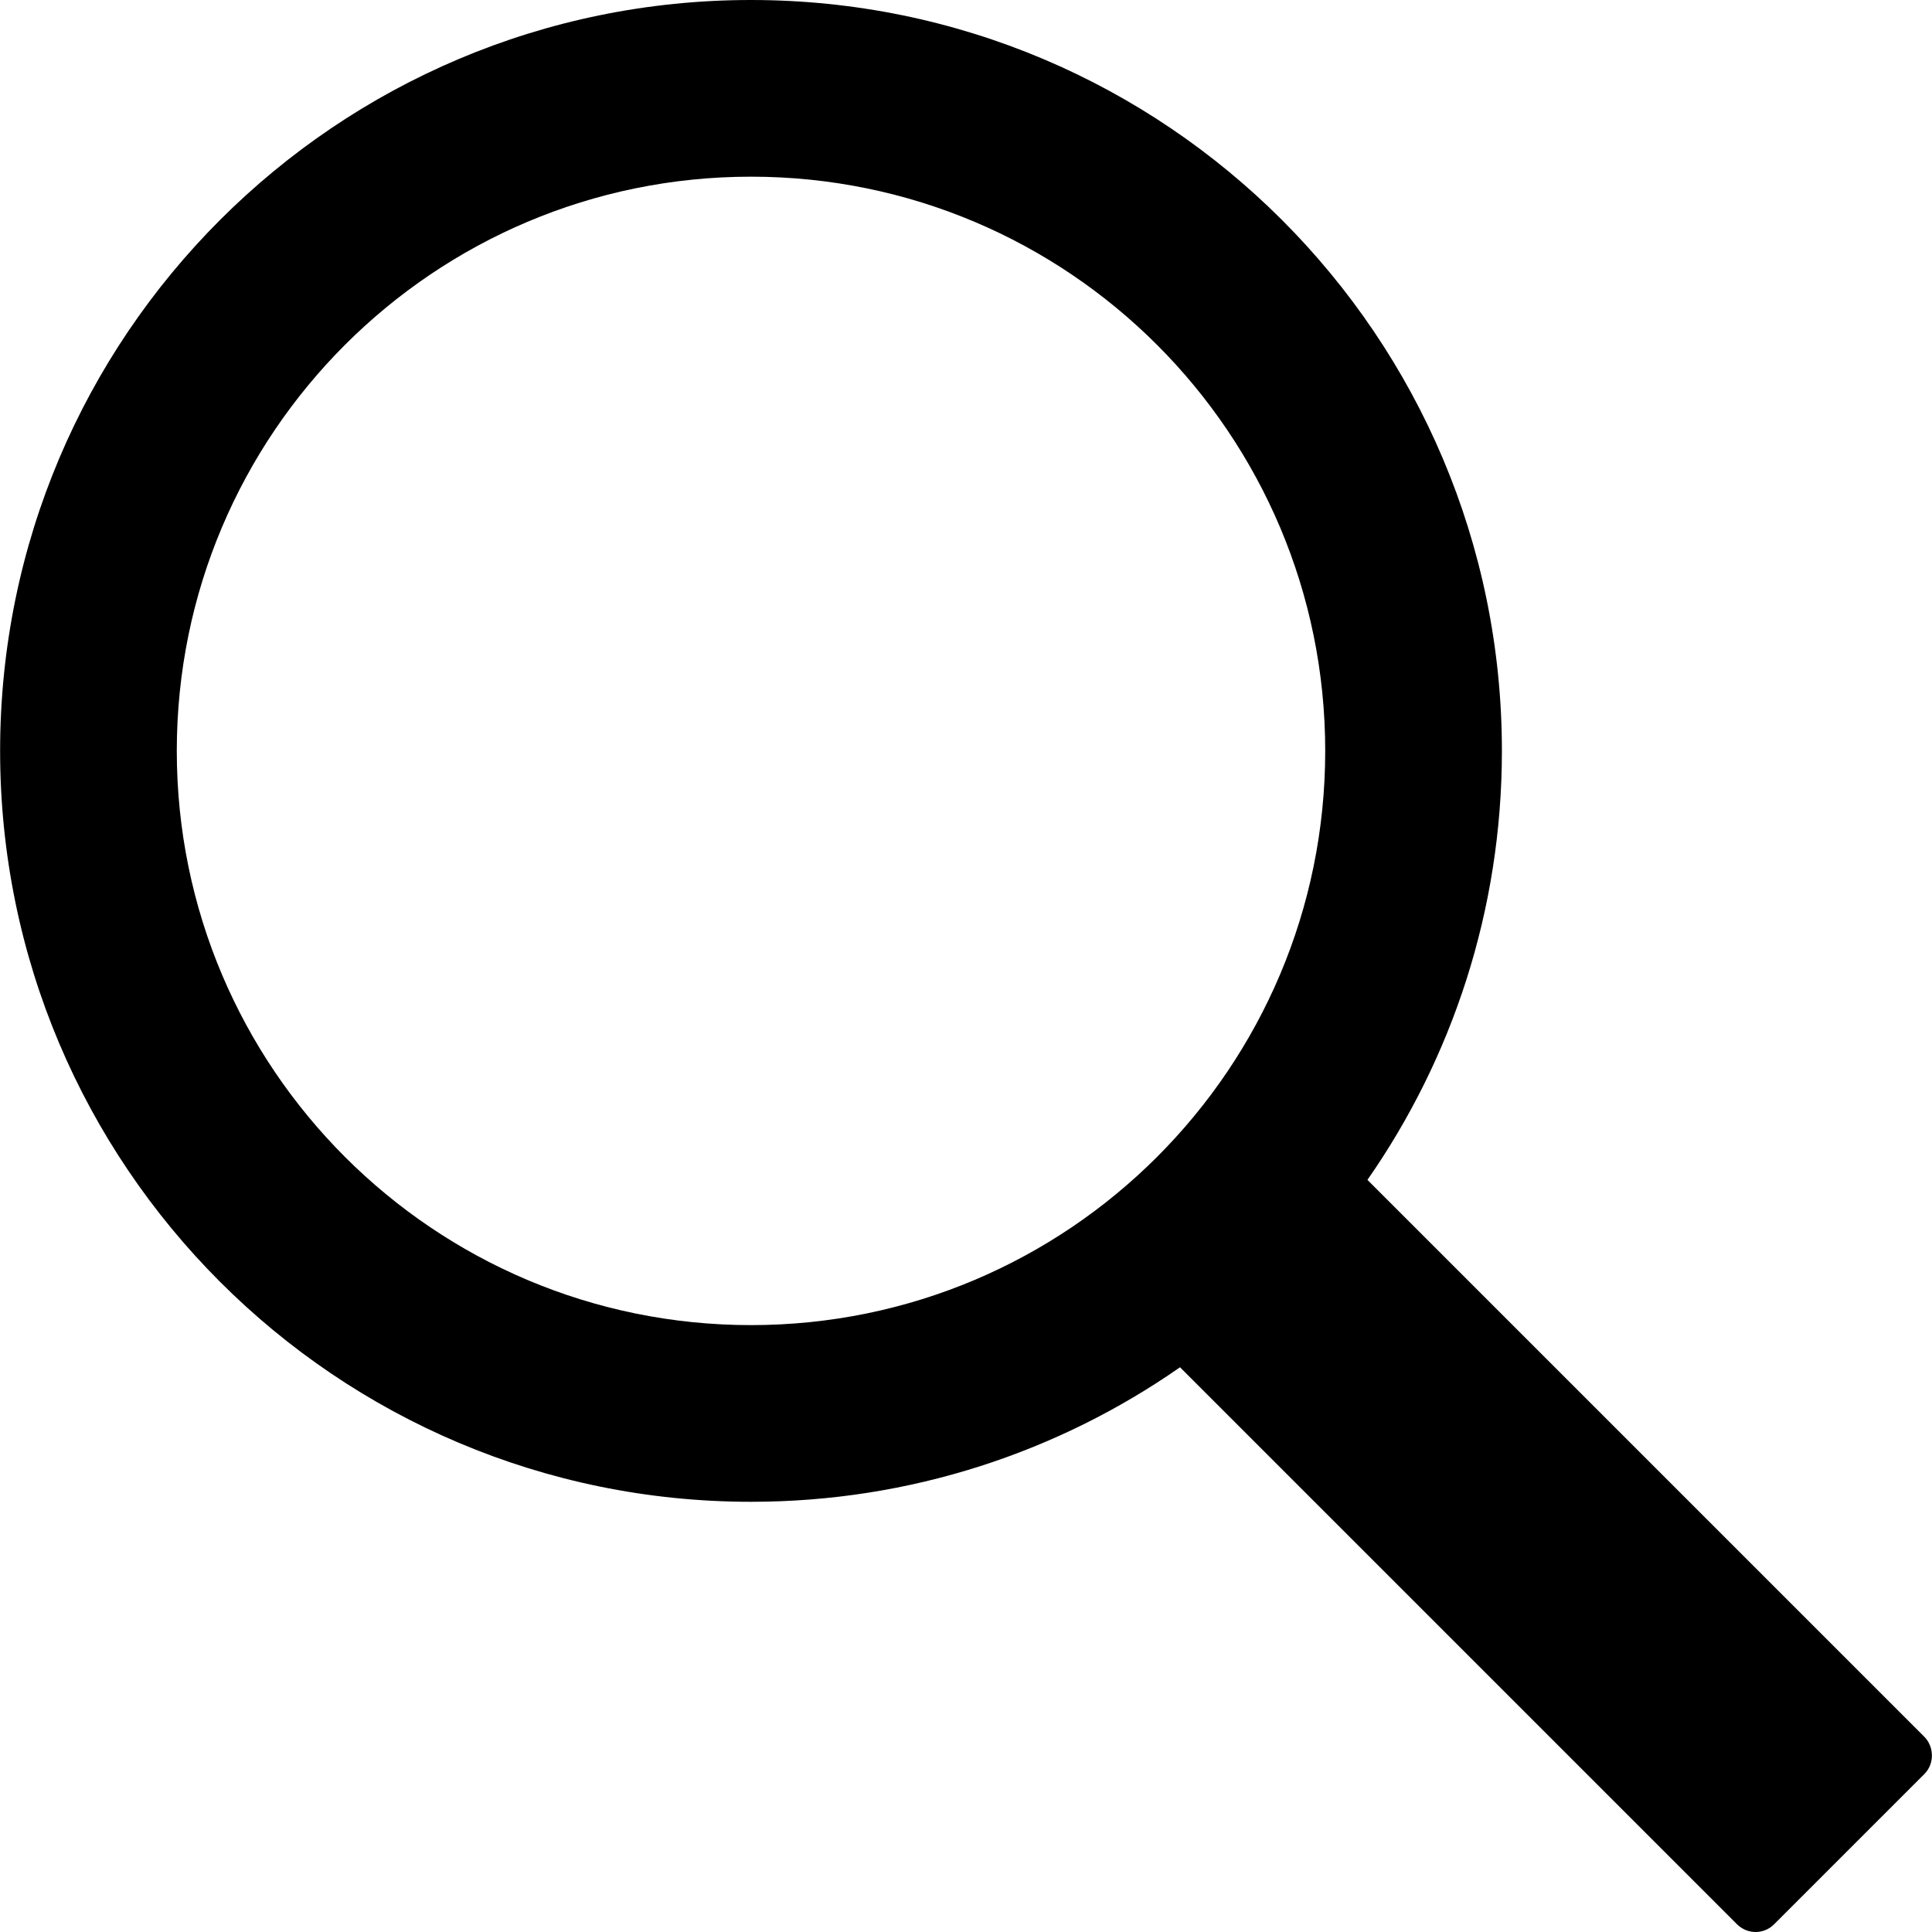
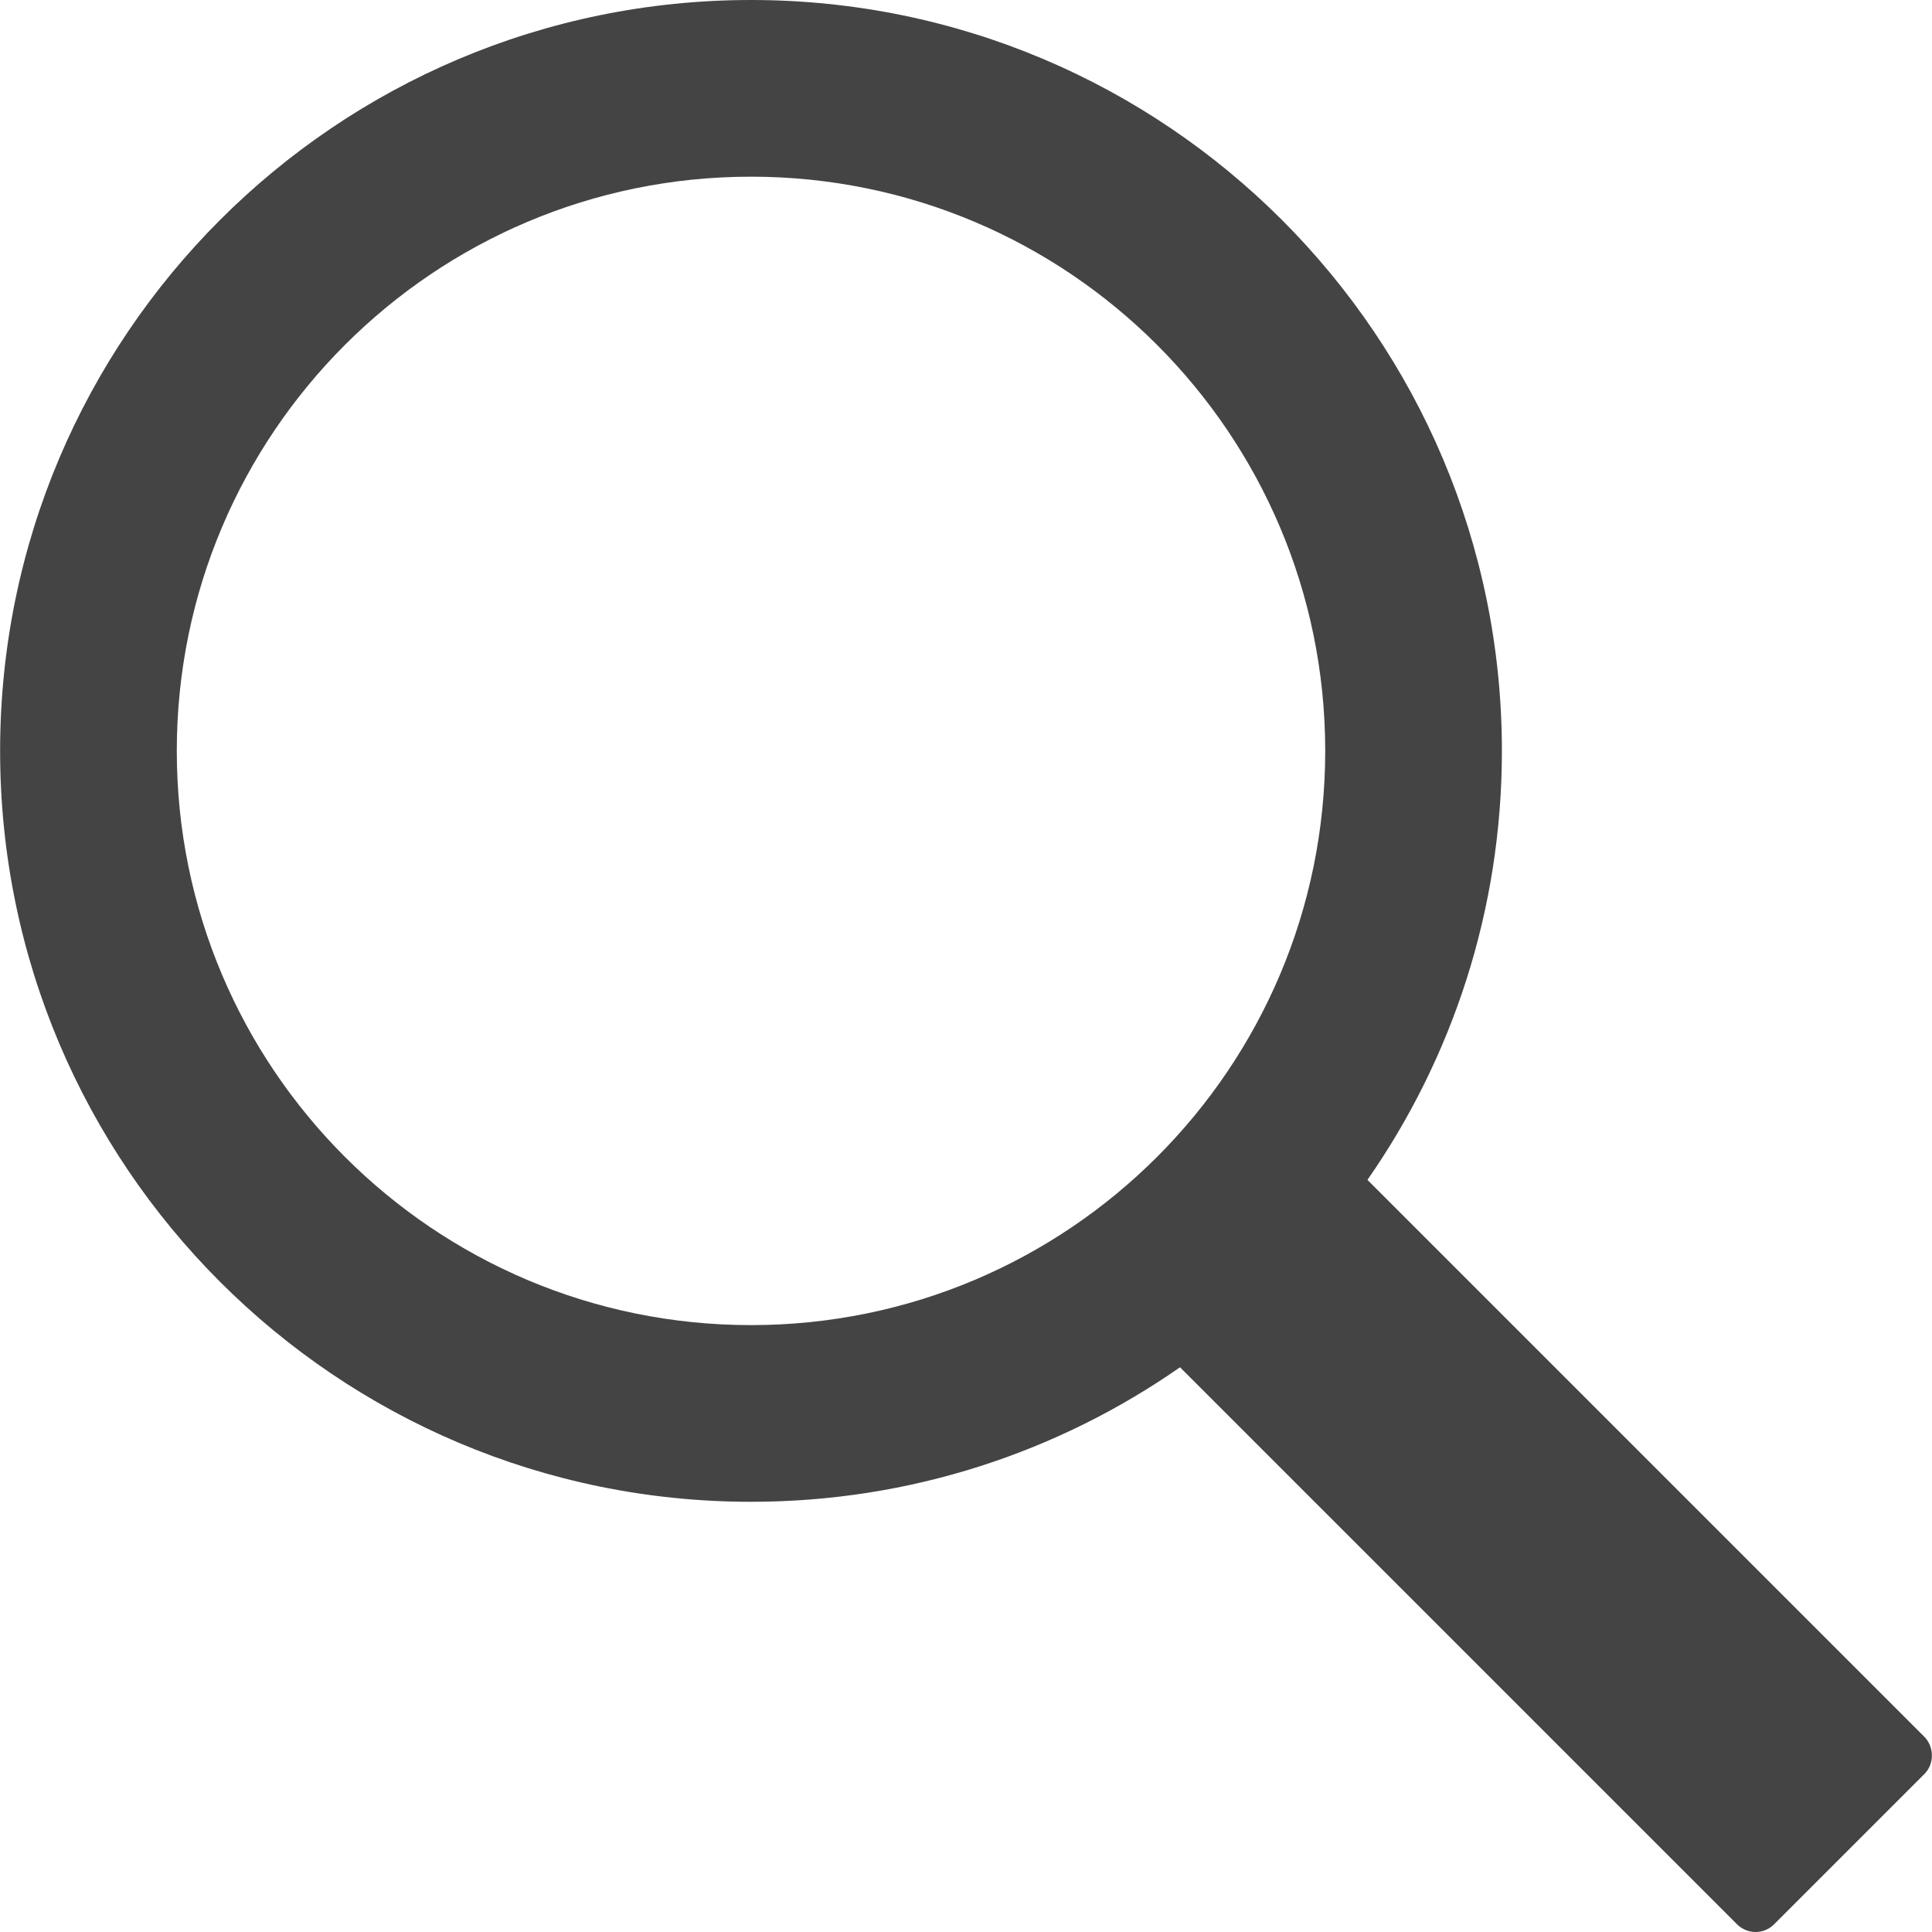
<svg xmlns="http://www.w3.org/2000/svg" version="1.1" id="Capa_1" x="0px" y="0px" width="612.08px" height="612.08px" viewBox="0 0 612.08 612.08" style="enable-background:new 0 0 612.08 612.08;" xml:space="preserve">
  <g>
-     <path d="M237.927,0C106.555,0,0.035,106.52,0.035,237.893c0,131.373,106.52,237.893,237.893,237.893   c50.518,0,97.368-15.757,135.879-42.597l0.028-0.028l176.432,176.433c3.274,3.274,8.48,3.358,11.839,0l47.551-47.551   c3.274-3.274,3.106-8.703-0.028-11.838L433.223,373.8c26.84-38.539,42.597-85.39,42.597-135.907C475.82,106.52,369.3,0,237.927,0z    M237.927,419.811c-100.475,0-181.918-81.443-181.918-181.918S137.453,55.975,237.927,55.975s181.918,81.443,181.918,181.918   S338.402,419.811,237.927,419.811z" />
+     <path fill="#444" d="M237.927,0C106.555,0,0.035,106.52,0.035,237.893c0,131.373,106.52,237.893,237.893,237.893   c50.518,0,97.368-15.757,135.879-42.597l0.028-0.028l176.432,176.433c3.274,3.274,8.48,3.358,11.839,0l47.551-47.551   c3.274-3.274,3.106-8.703-0.028-11.838L433.223,373.8c26.84-38.539,42.597-85.39,42.597-135.907C475.82,106.52,369.3,0,237.927,0z    M237.927,419.811c-100.475,0-181.918-81.443-181.918-181.918S137.453,55.975,237.927,55.975s181.918,81.443,181.918,181.918   S338.402,419.811,237.927,419.811z" />
  </g>
-   <g>
- </g>
-   <g>
- </g>
-   <g>
- </g>
-   <g>
- </g>
-   <g>
- </g>
-   <g>
- </g>
-   <g>
- </g>
-   <g>
- </g>
-   <g>
- </g>
-   <g>
- </g>
-   <g>
- </g>
-   <g>
- </g>
-   <g>
- </g>
-   <g>
- </g>
-   <g>
- </g>
</svg>
